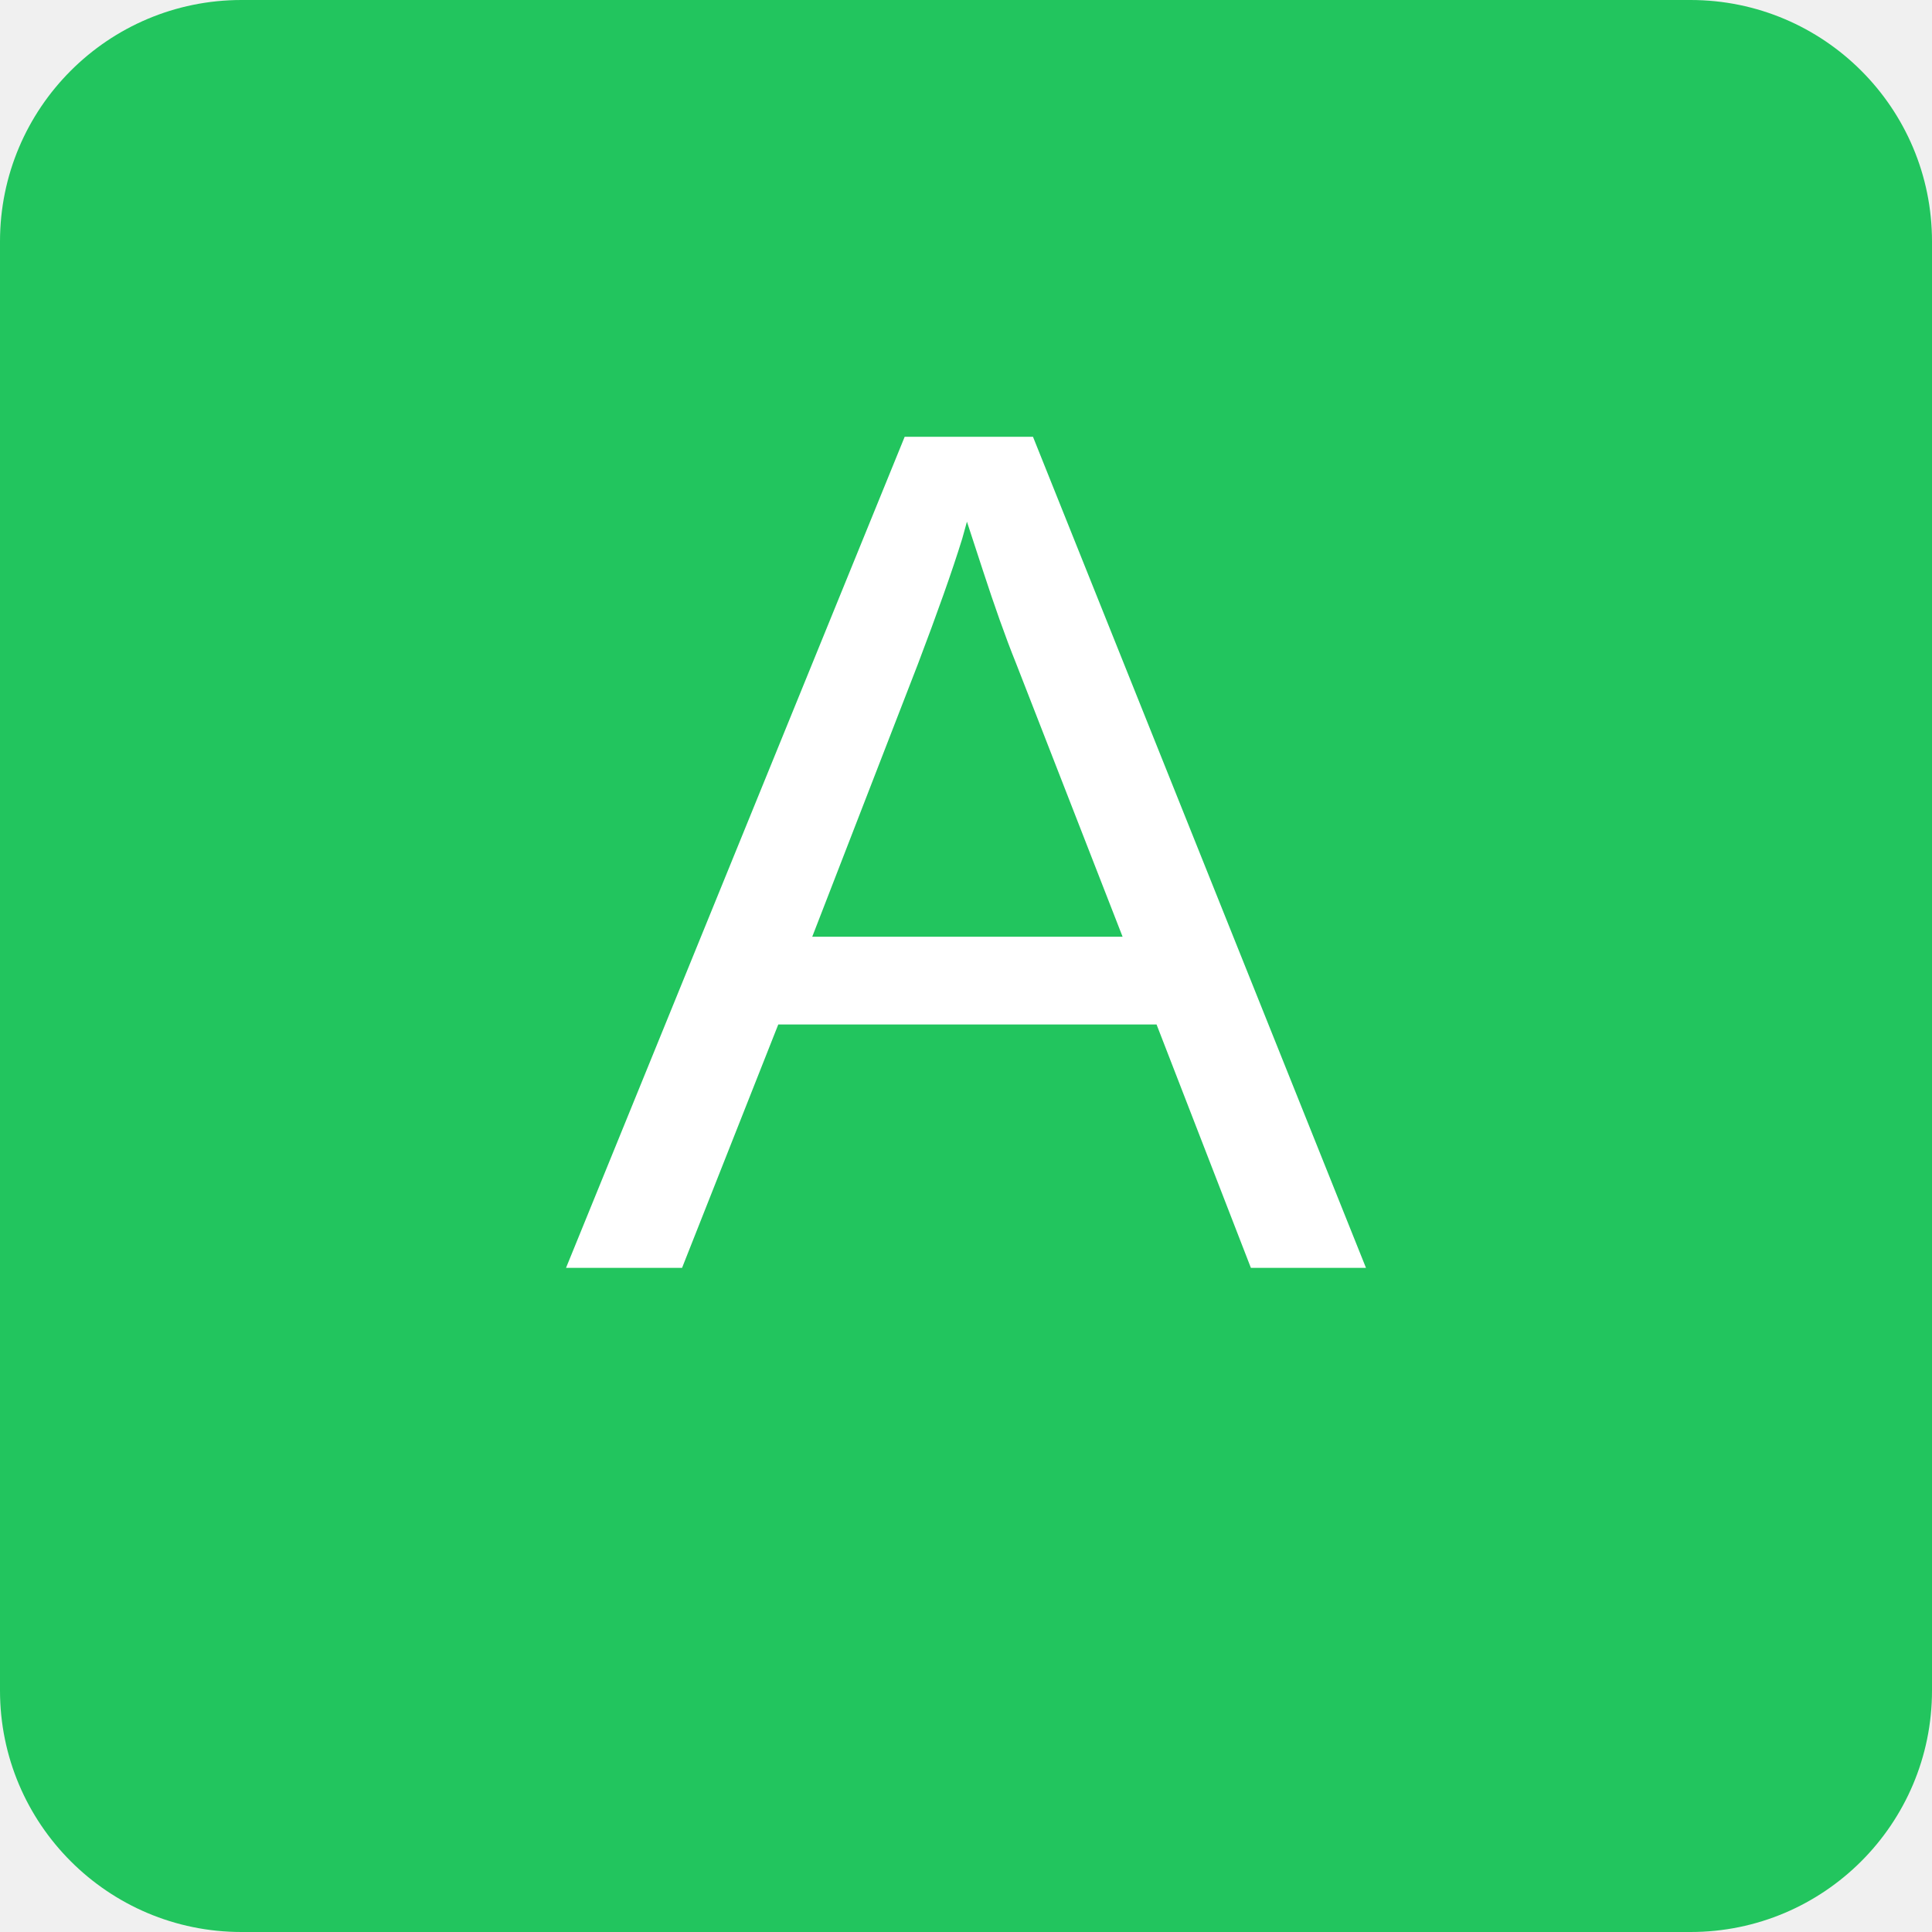
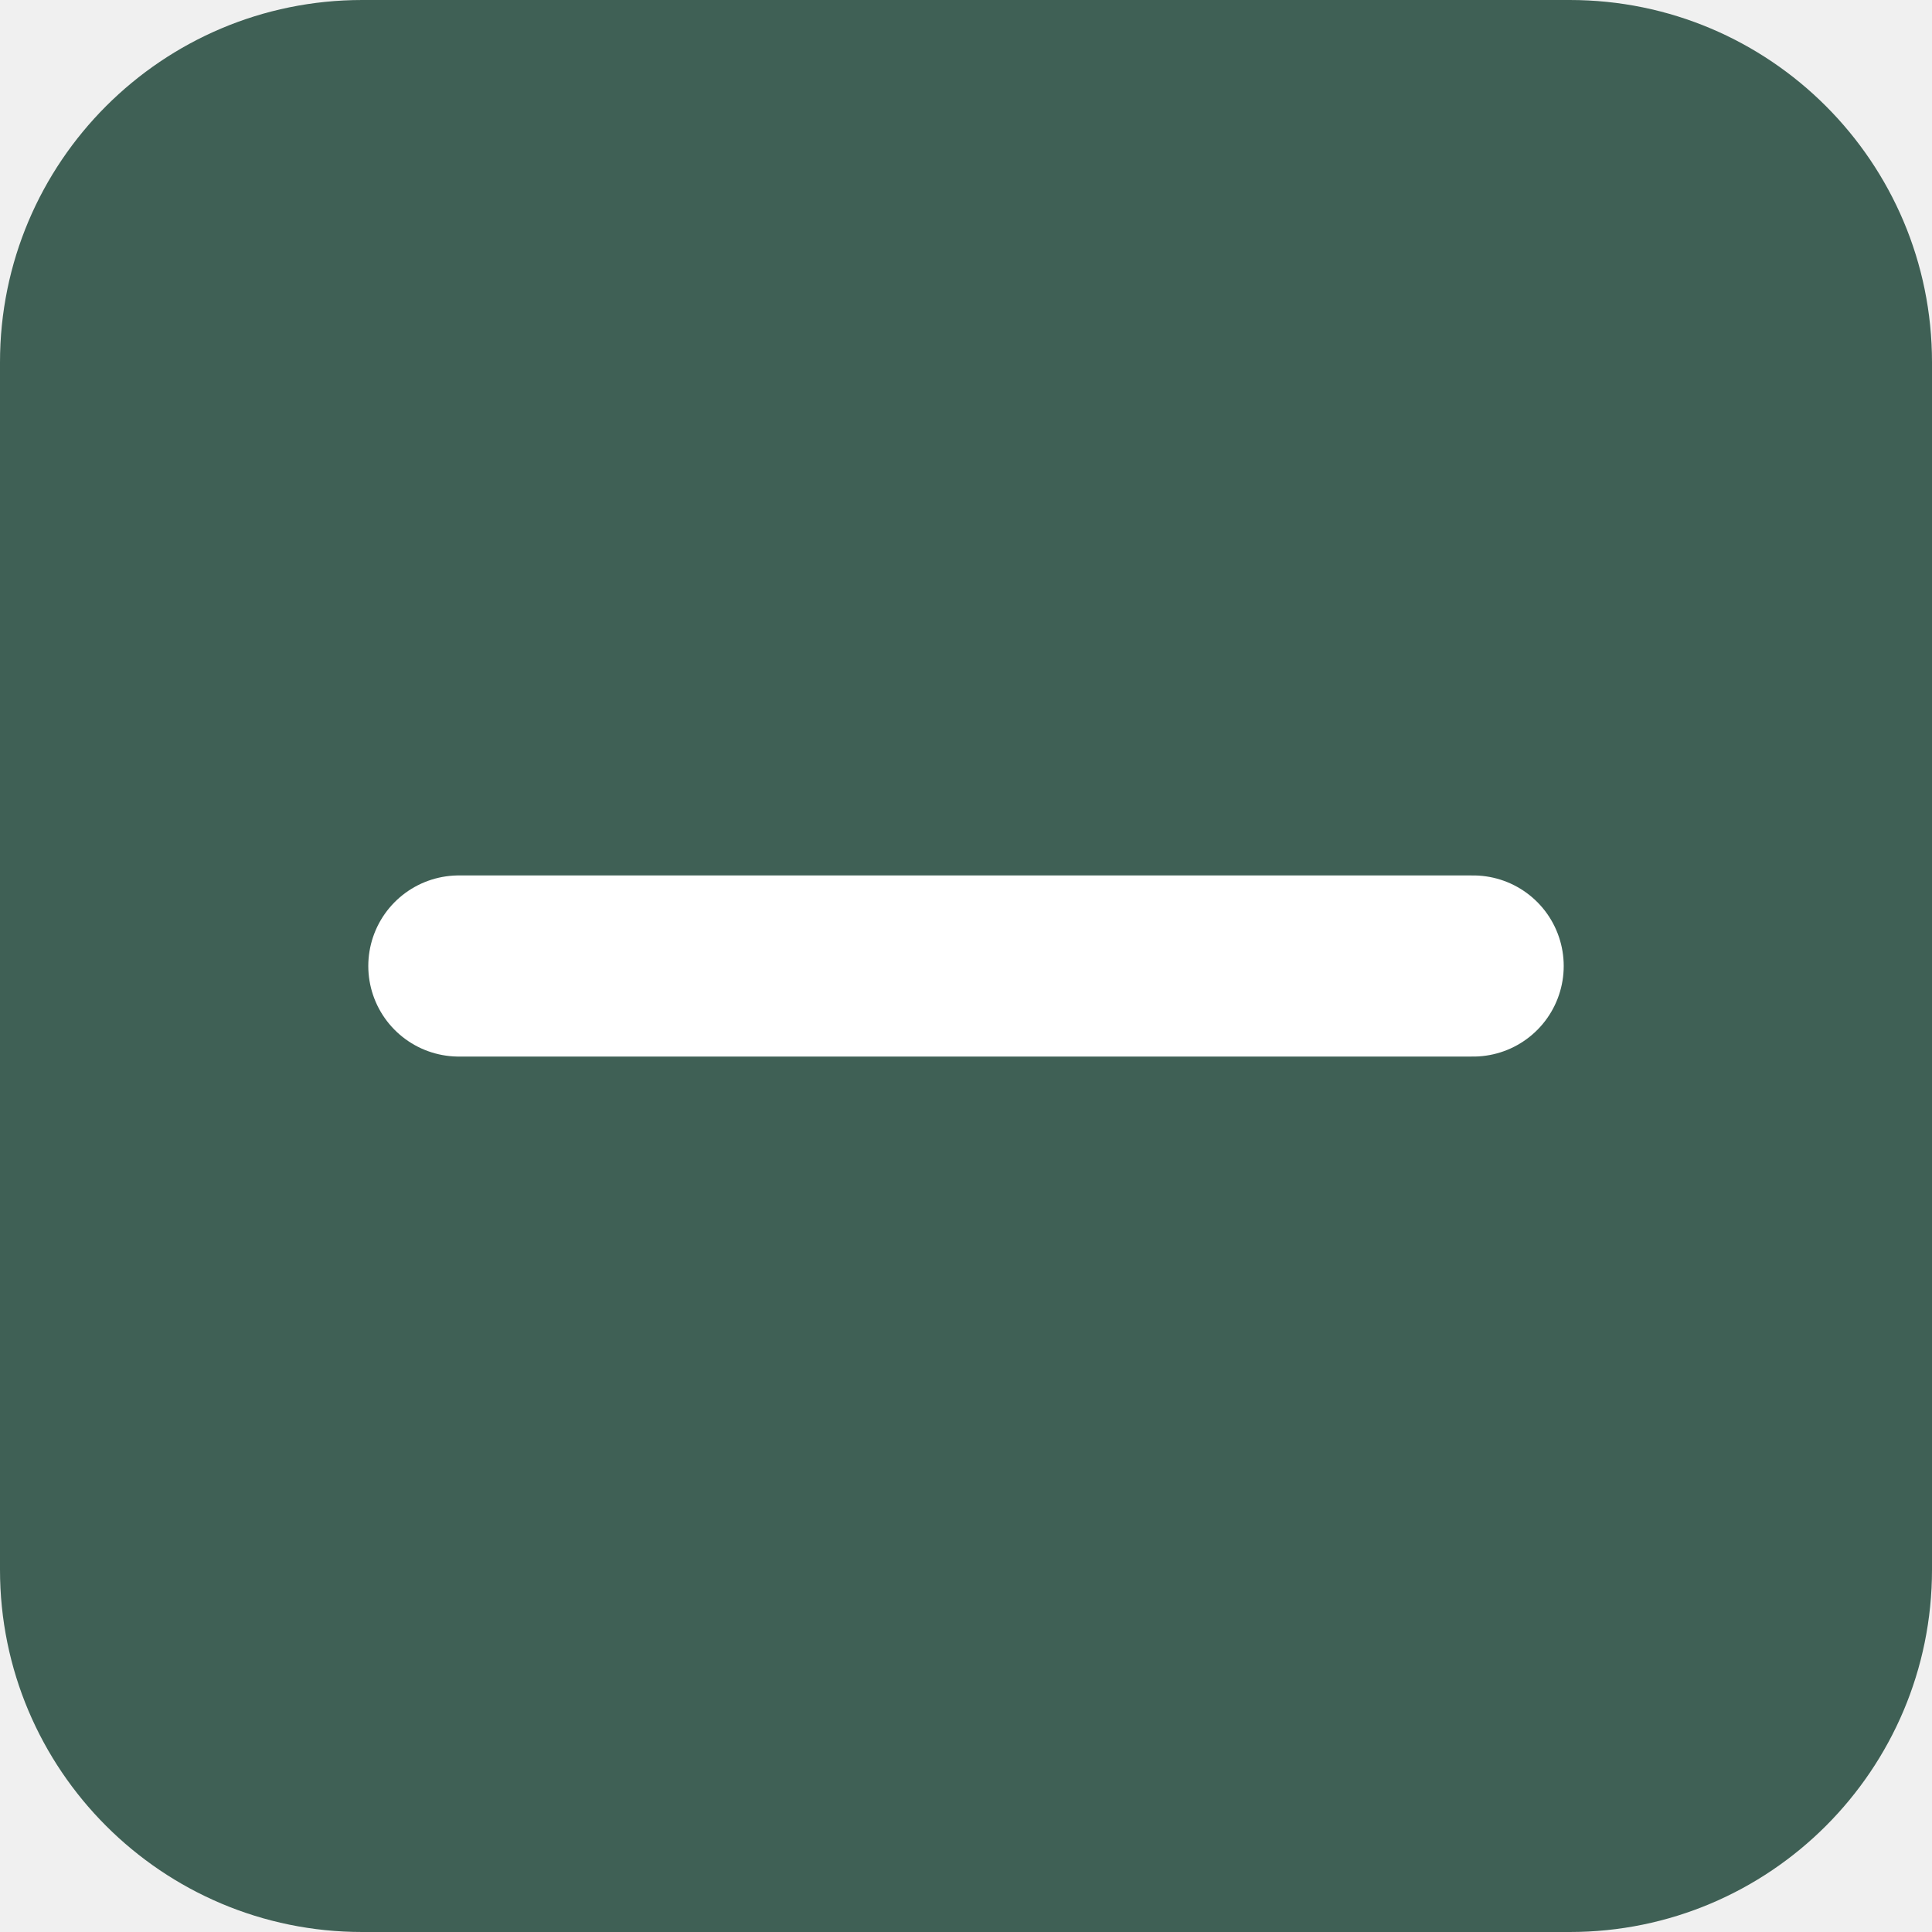
- <svg xmlns="http://www.w3.org/2000/svg" viewBox="0 0 32 32">
-   <rect width="32" height="32" rx="4" fill="#22c55e" />
-   <text x="16" y="21" font-size="20" text-anchor="middle" fill="white" font-family="Arial">A</text>
+ <svg xmlns="http://www.w3.org/2000/svg" viewBox="0 0 32 32" role="img" aria-label="Alchohalt">
+   <rect width="32" height="32" rx="6" fill="#3F6055" />
+   <line x1="7.6" y1="16" x2="24.4" y2="16" stroke="#FFFFFF" stroke-width="3" stroke-linecap="round" />
</svg>
